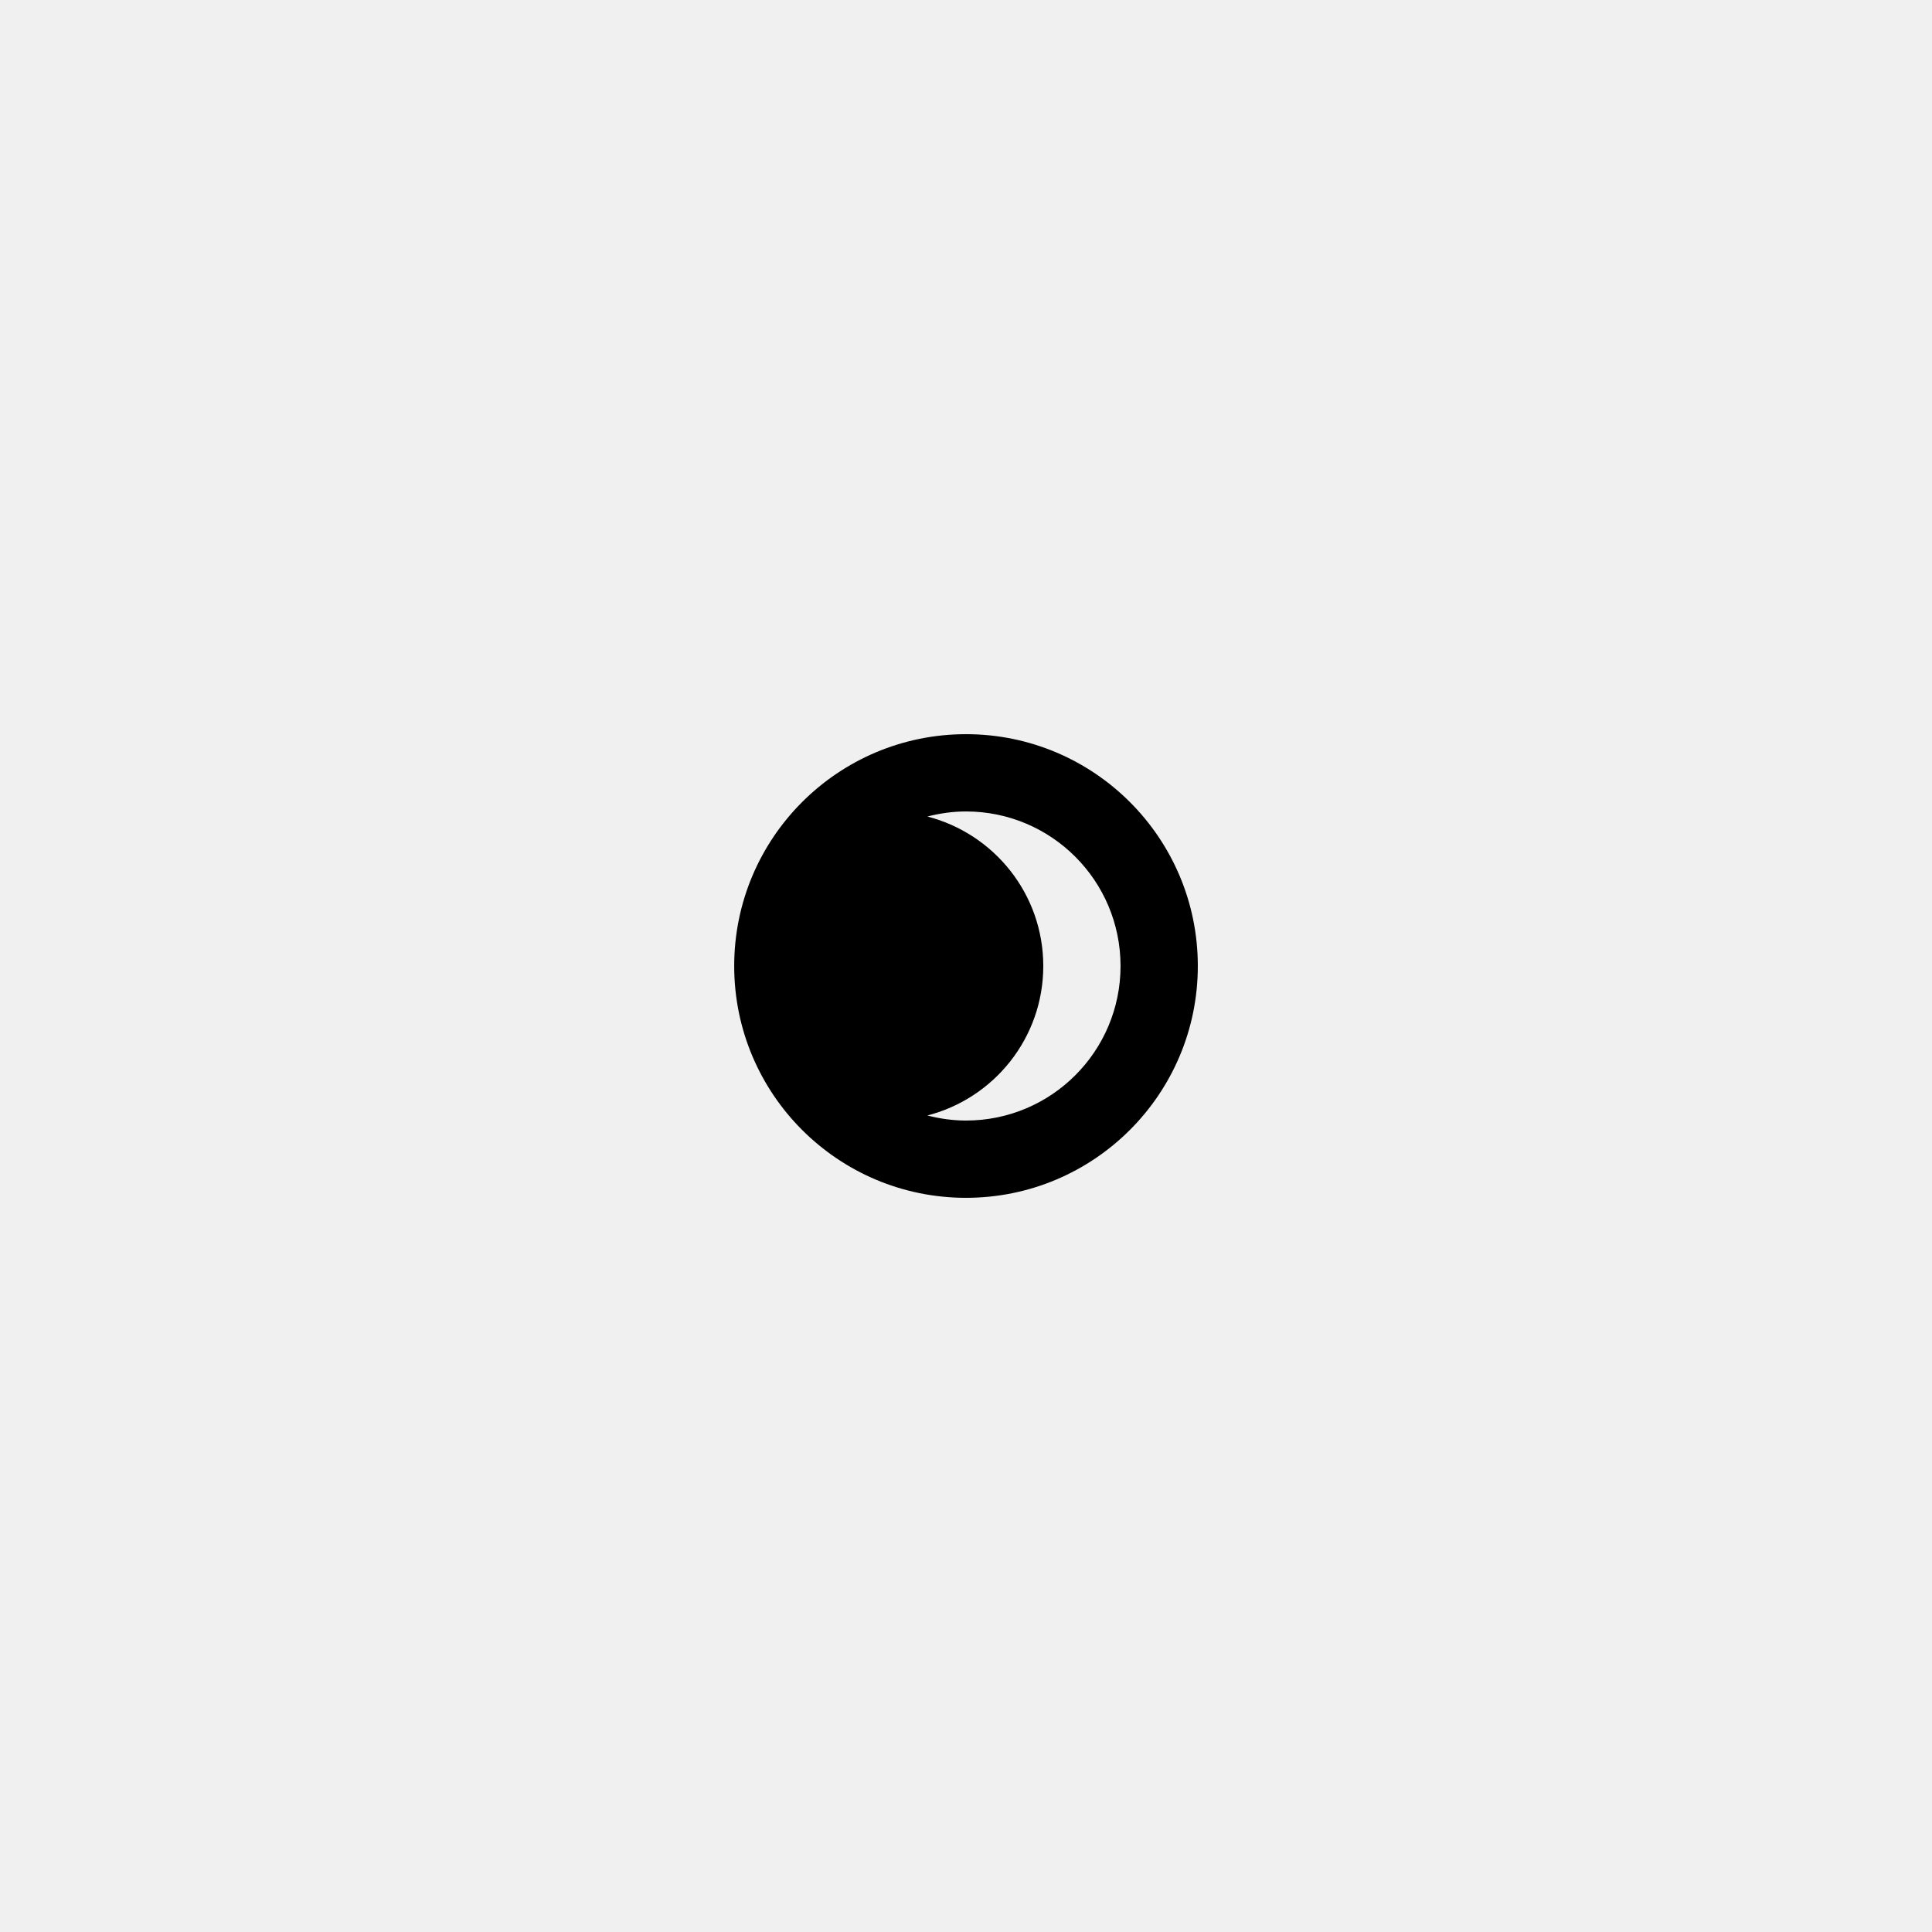
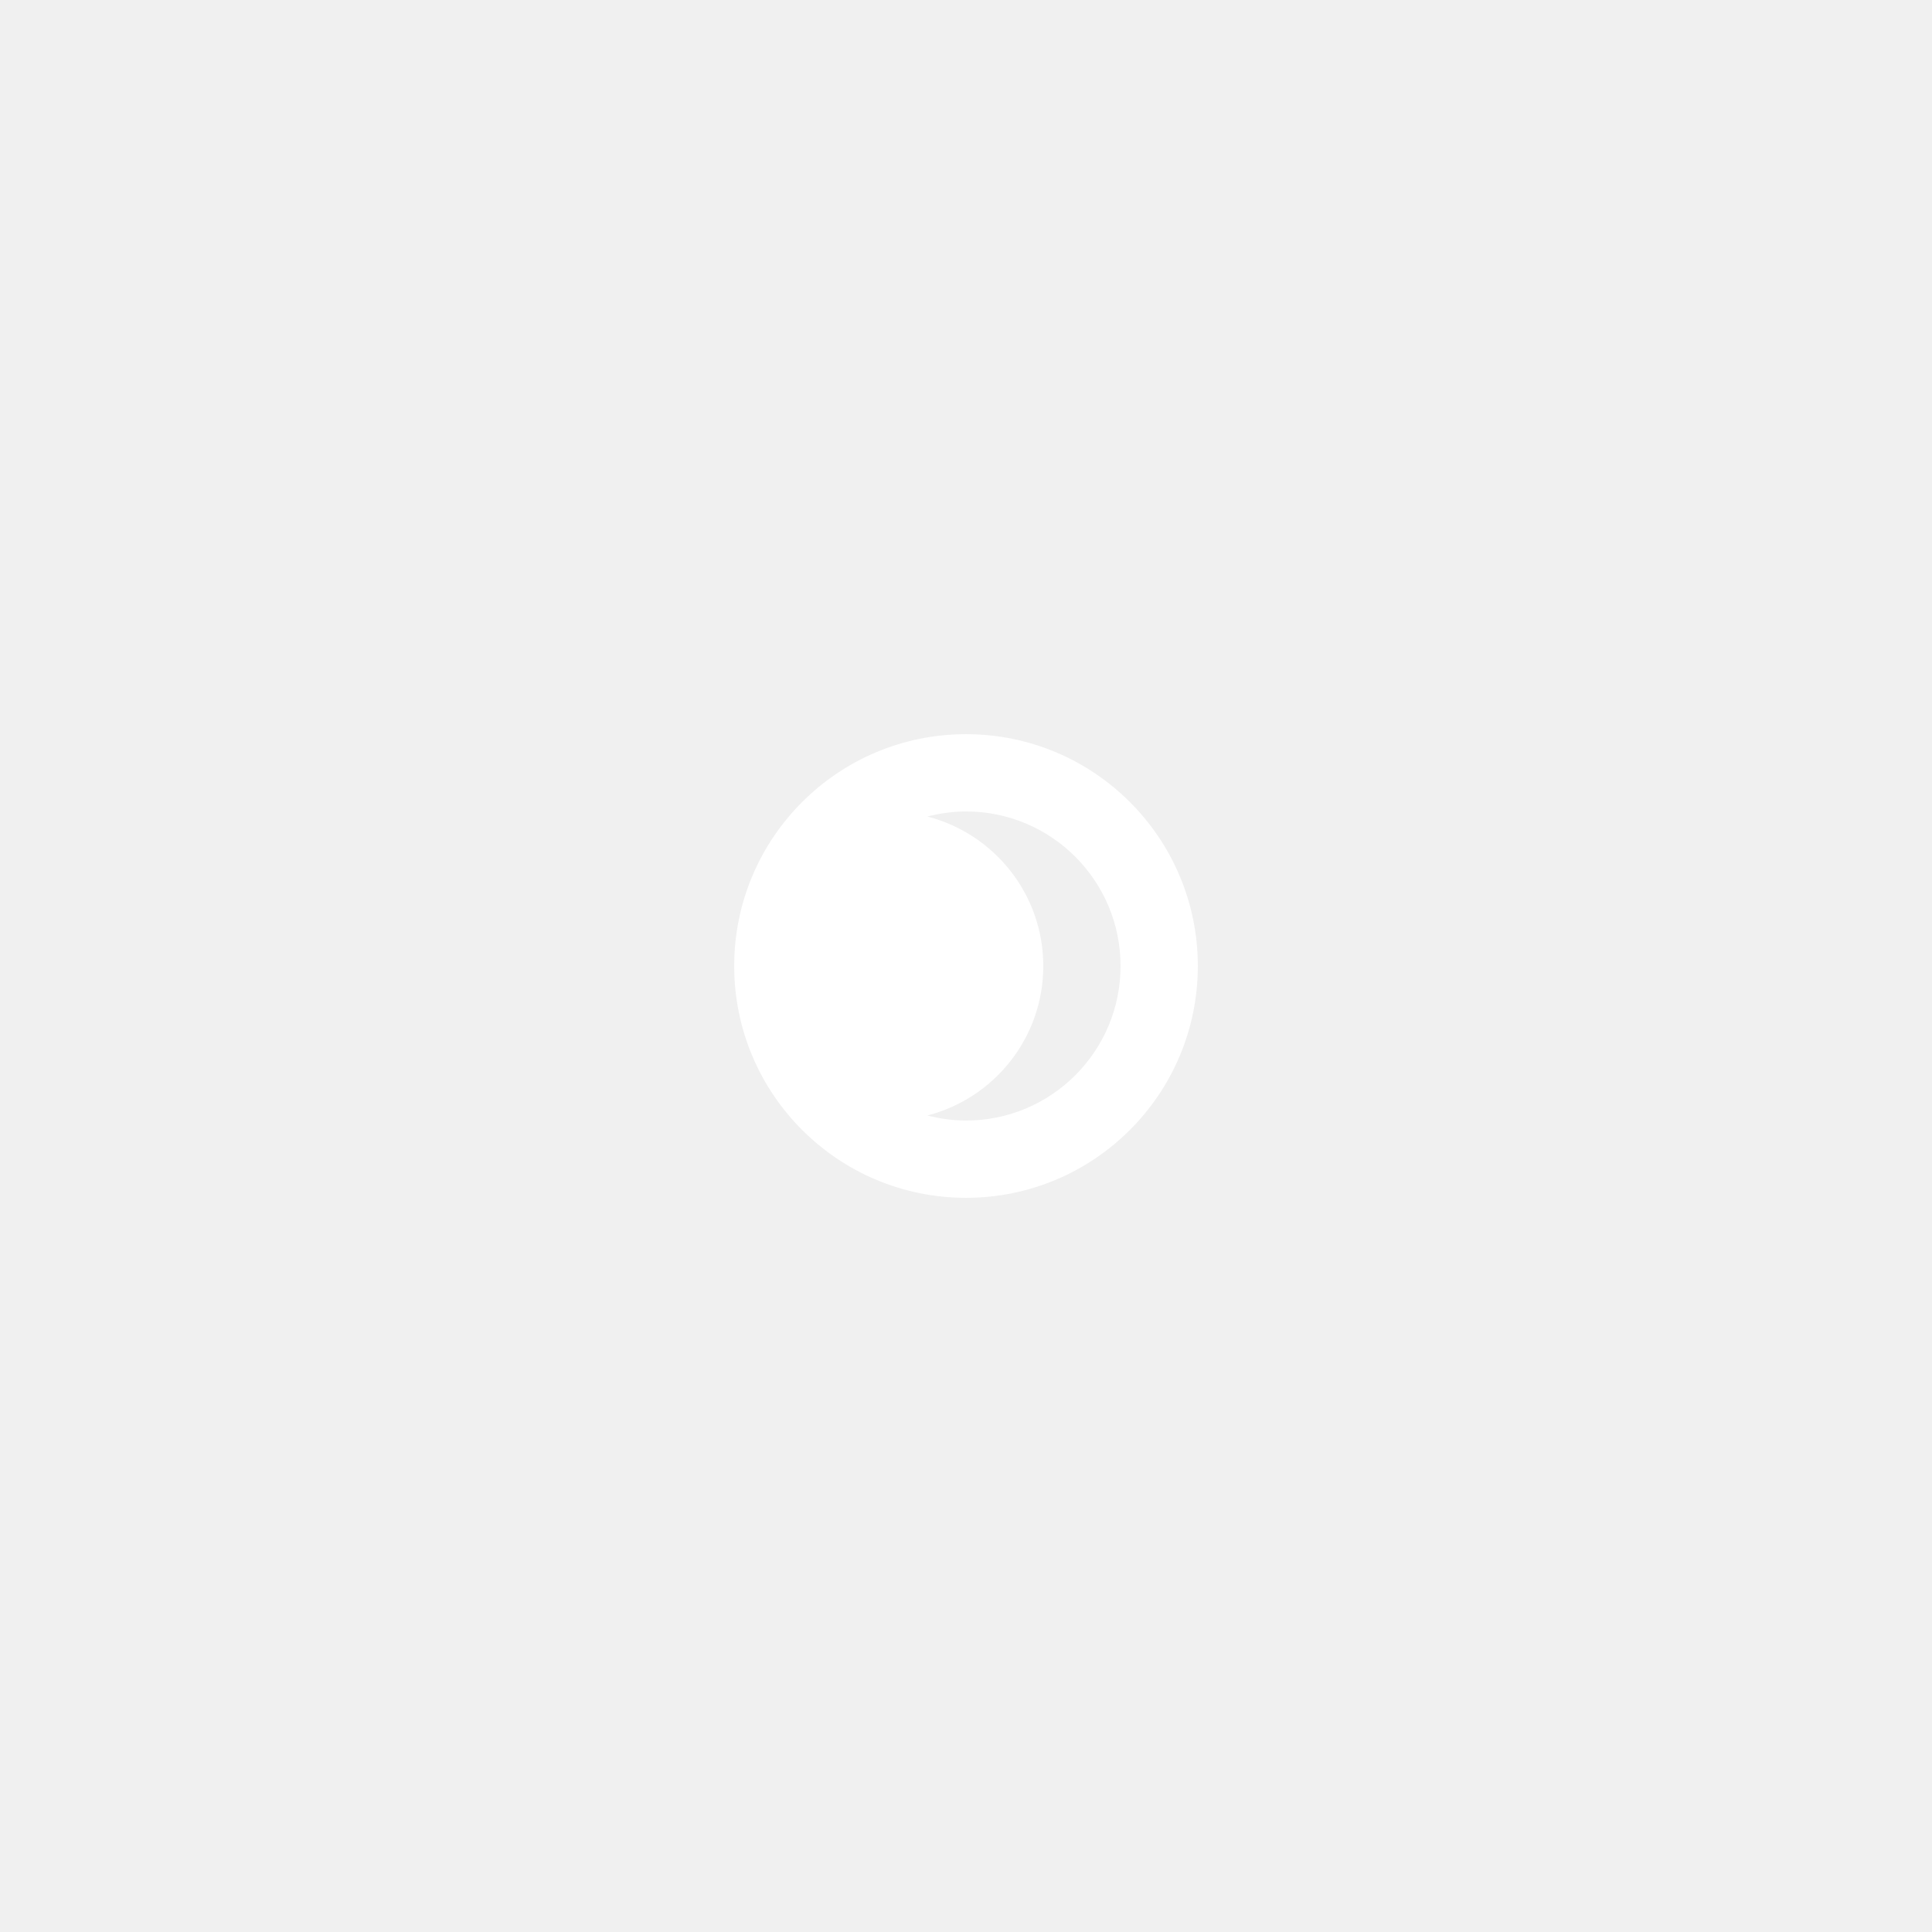
- <svg xmlns="http://www.w3.org/2000/svg" version="1.1" id="Layer_1" x="0px" y="0px" width="100px" height="100px" viewBox="0 0 100 100" enable-background="new 0 0 100 100" xml:space="preserve">
+ <svg xmlns="http://www.w3.org/2000/svg" version="1.1" id="Layer_1" x="0px" y="0px" fill="white" width="100px" height="100px" viewBox="0 0 100 100" enable-background="new 0 0 100 100" xml:space="preserve">
  <path fill-rule="evenodd" clip-rule="evenodd" d="M50,61.999c6.627,0,11.999-5.373,11.999-11.998c0-6.627-5.372-12-11.999-12  c-6.626,0-11.998,5.373-11.998,12C38.002,56.626,43.374,61.999,50,61.999z M48.001,42.263c0.64-0.164,1.308-0.262,1.999-0.262  c4.418,0,7.999,3.582,7.999,8c0,4.416-3.581,7.998-7.999,7.998c-0.691,0-1.359-0.098-1.999-0.262C51.449,56.849,54,53.726,54,50.001  C54,46.274,51.449,43.153,48.001,42.263z" />
</svg>
